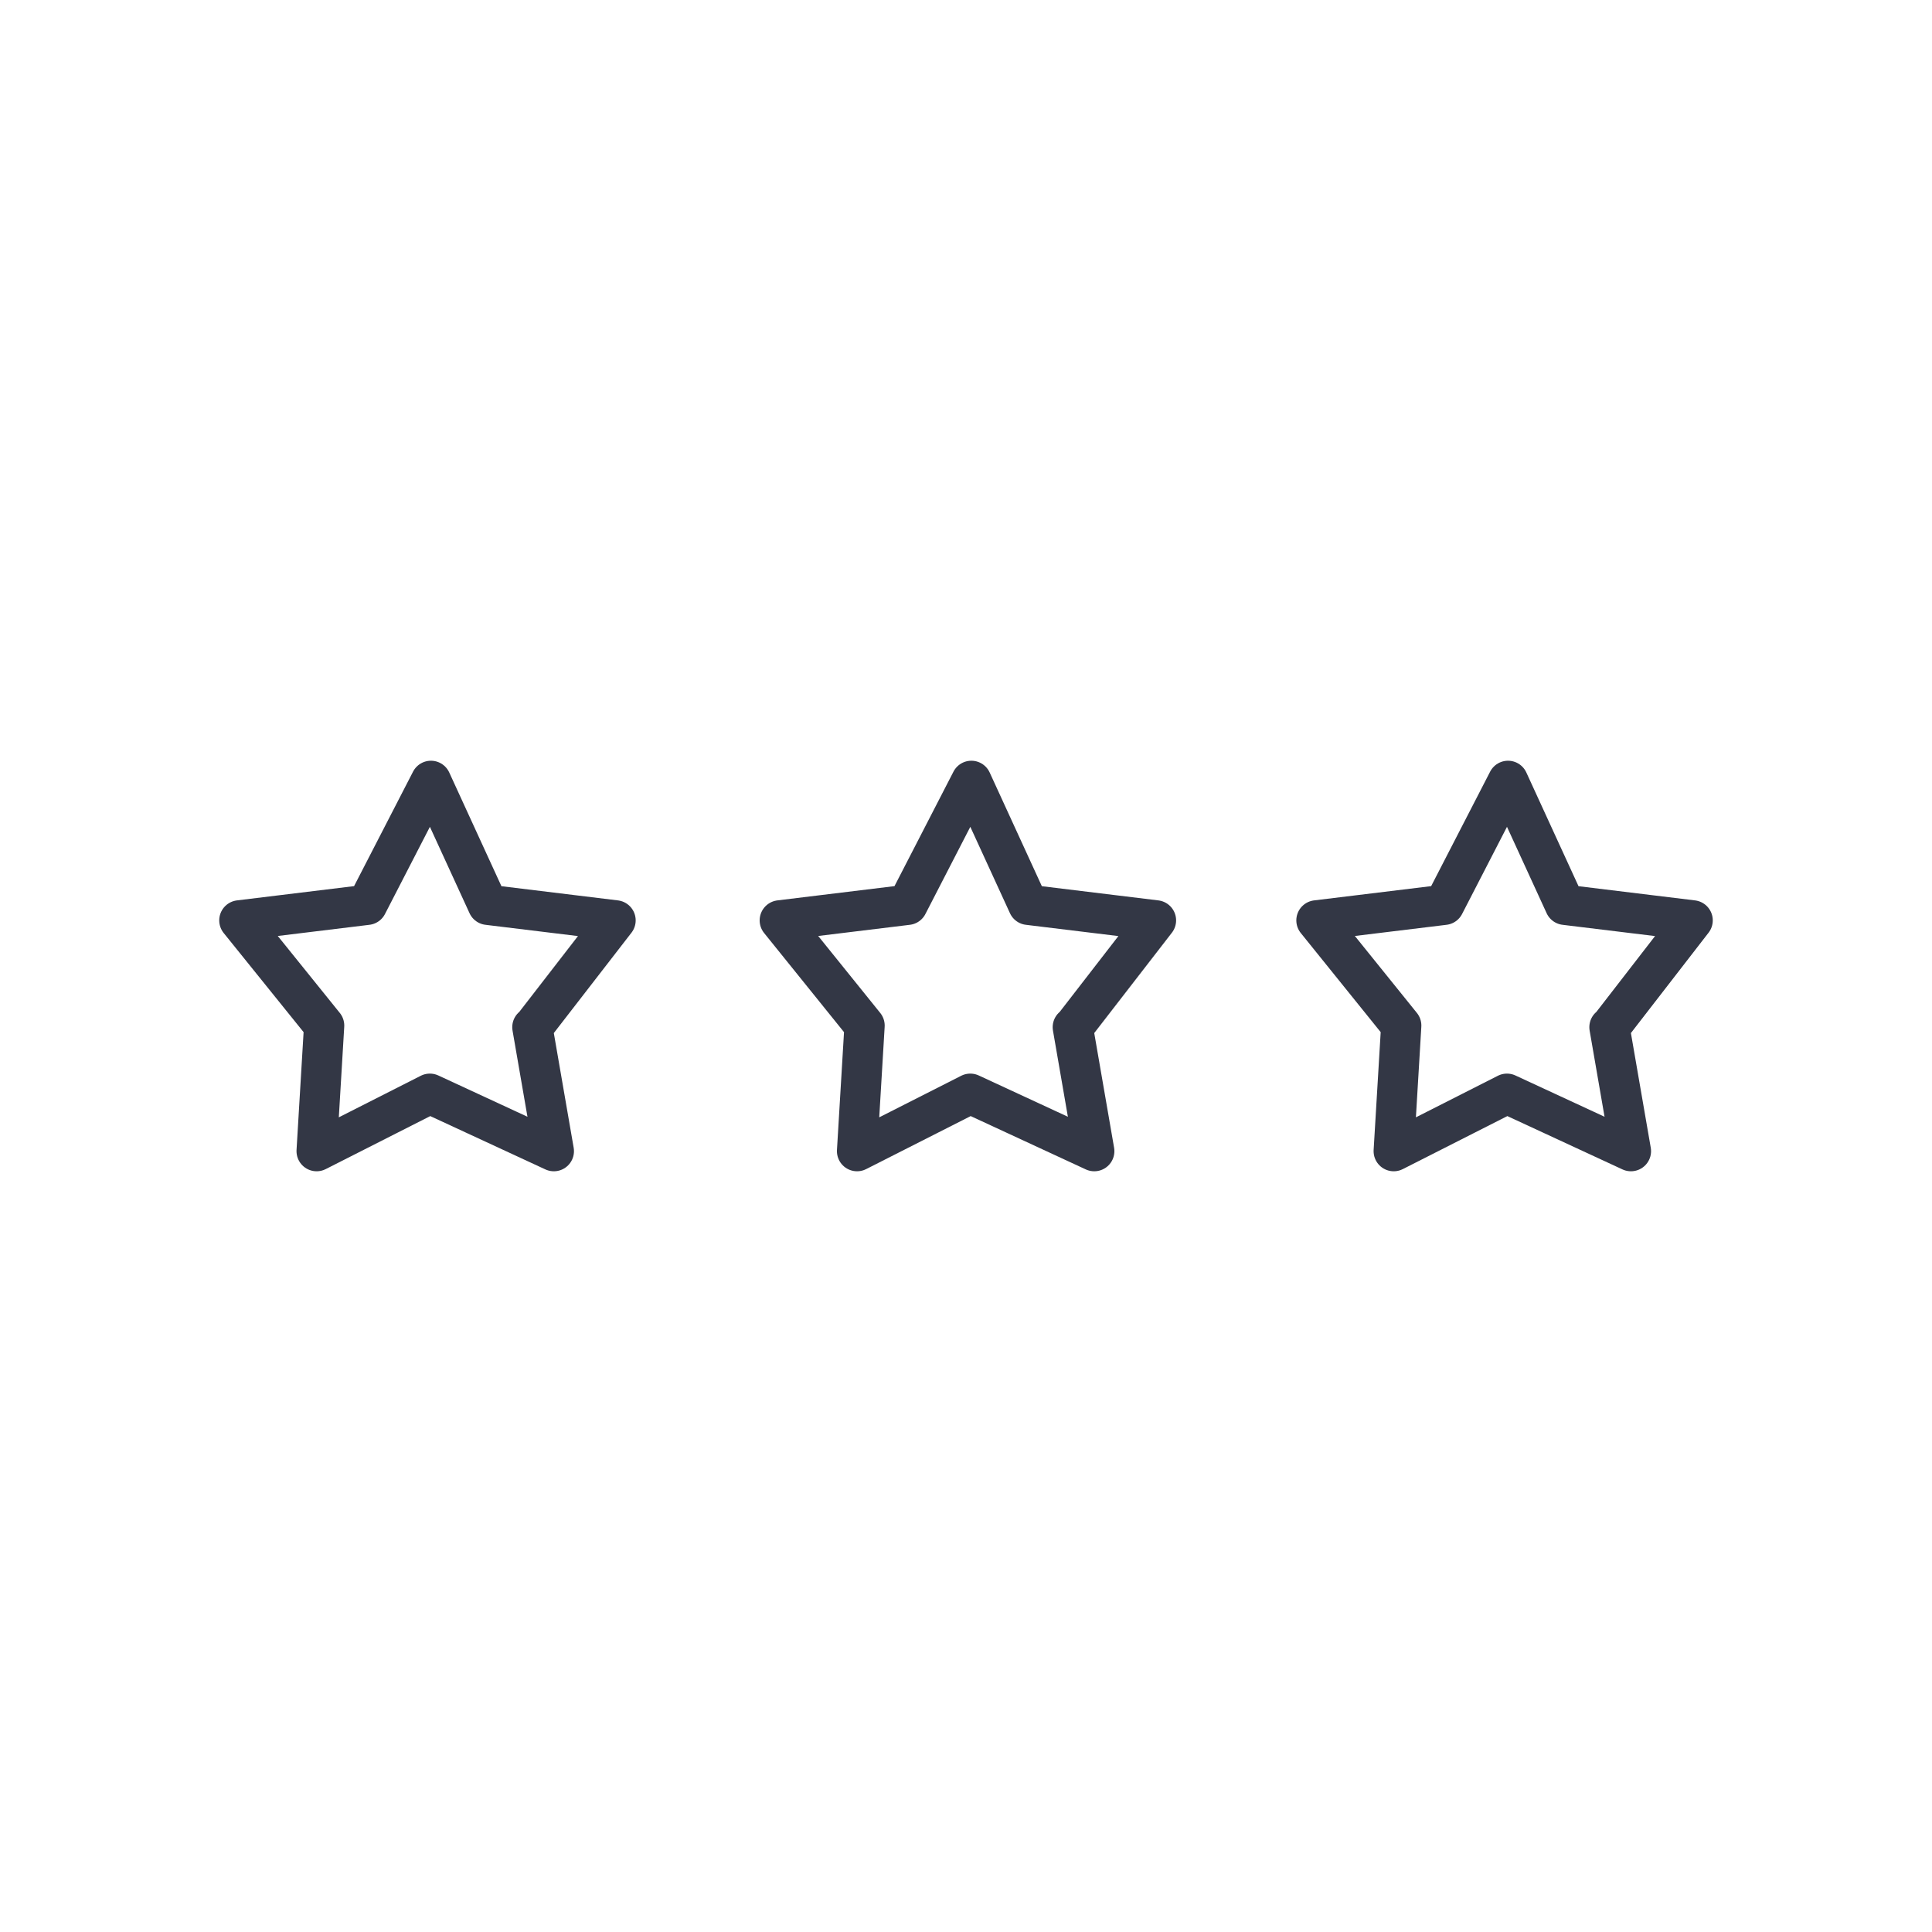
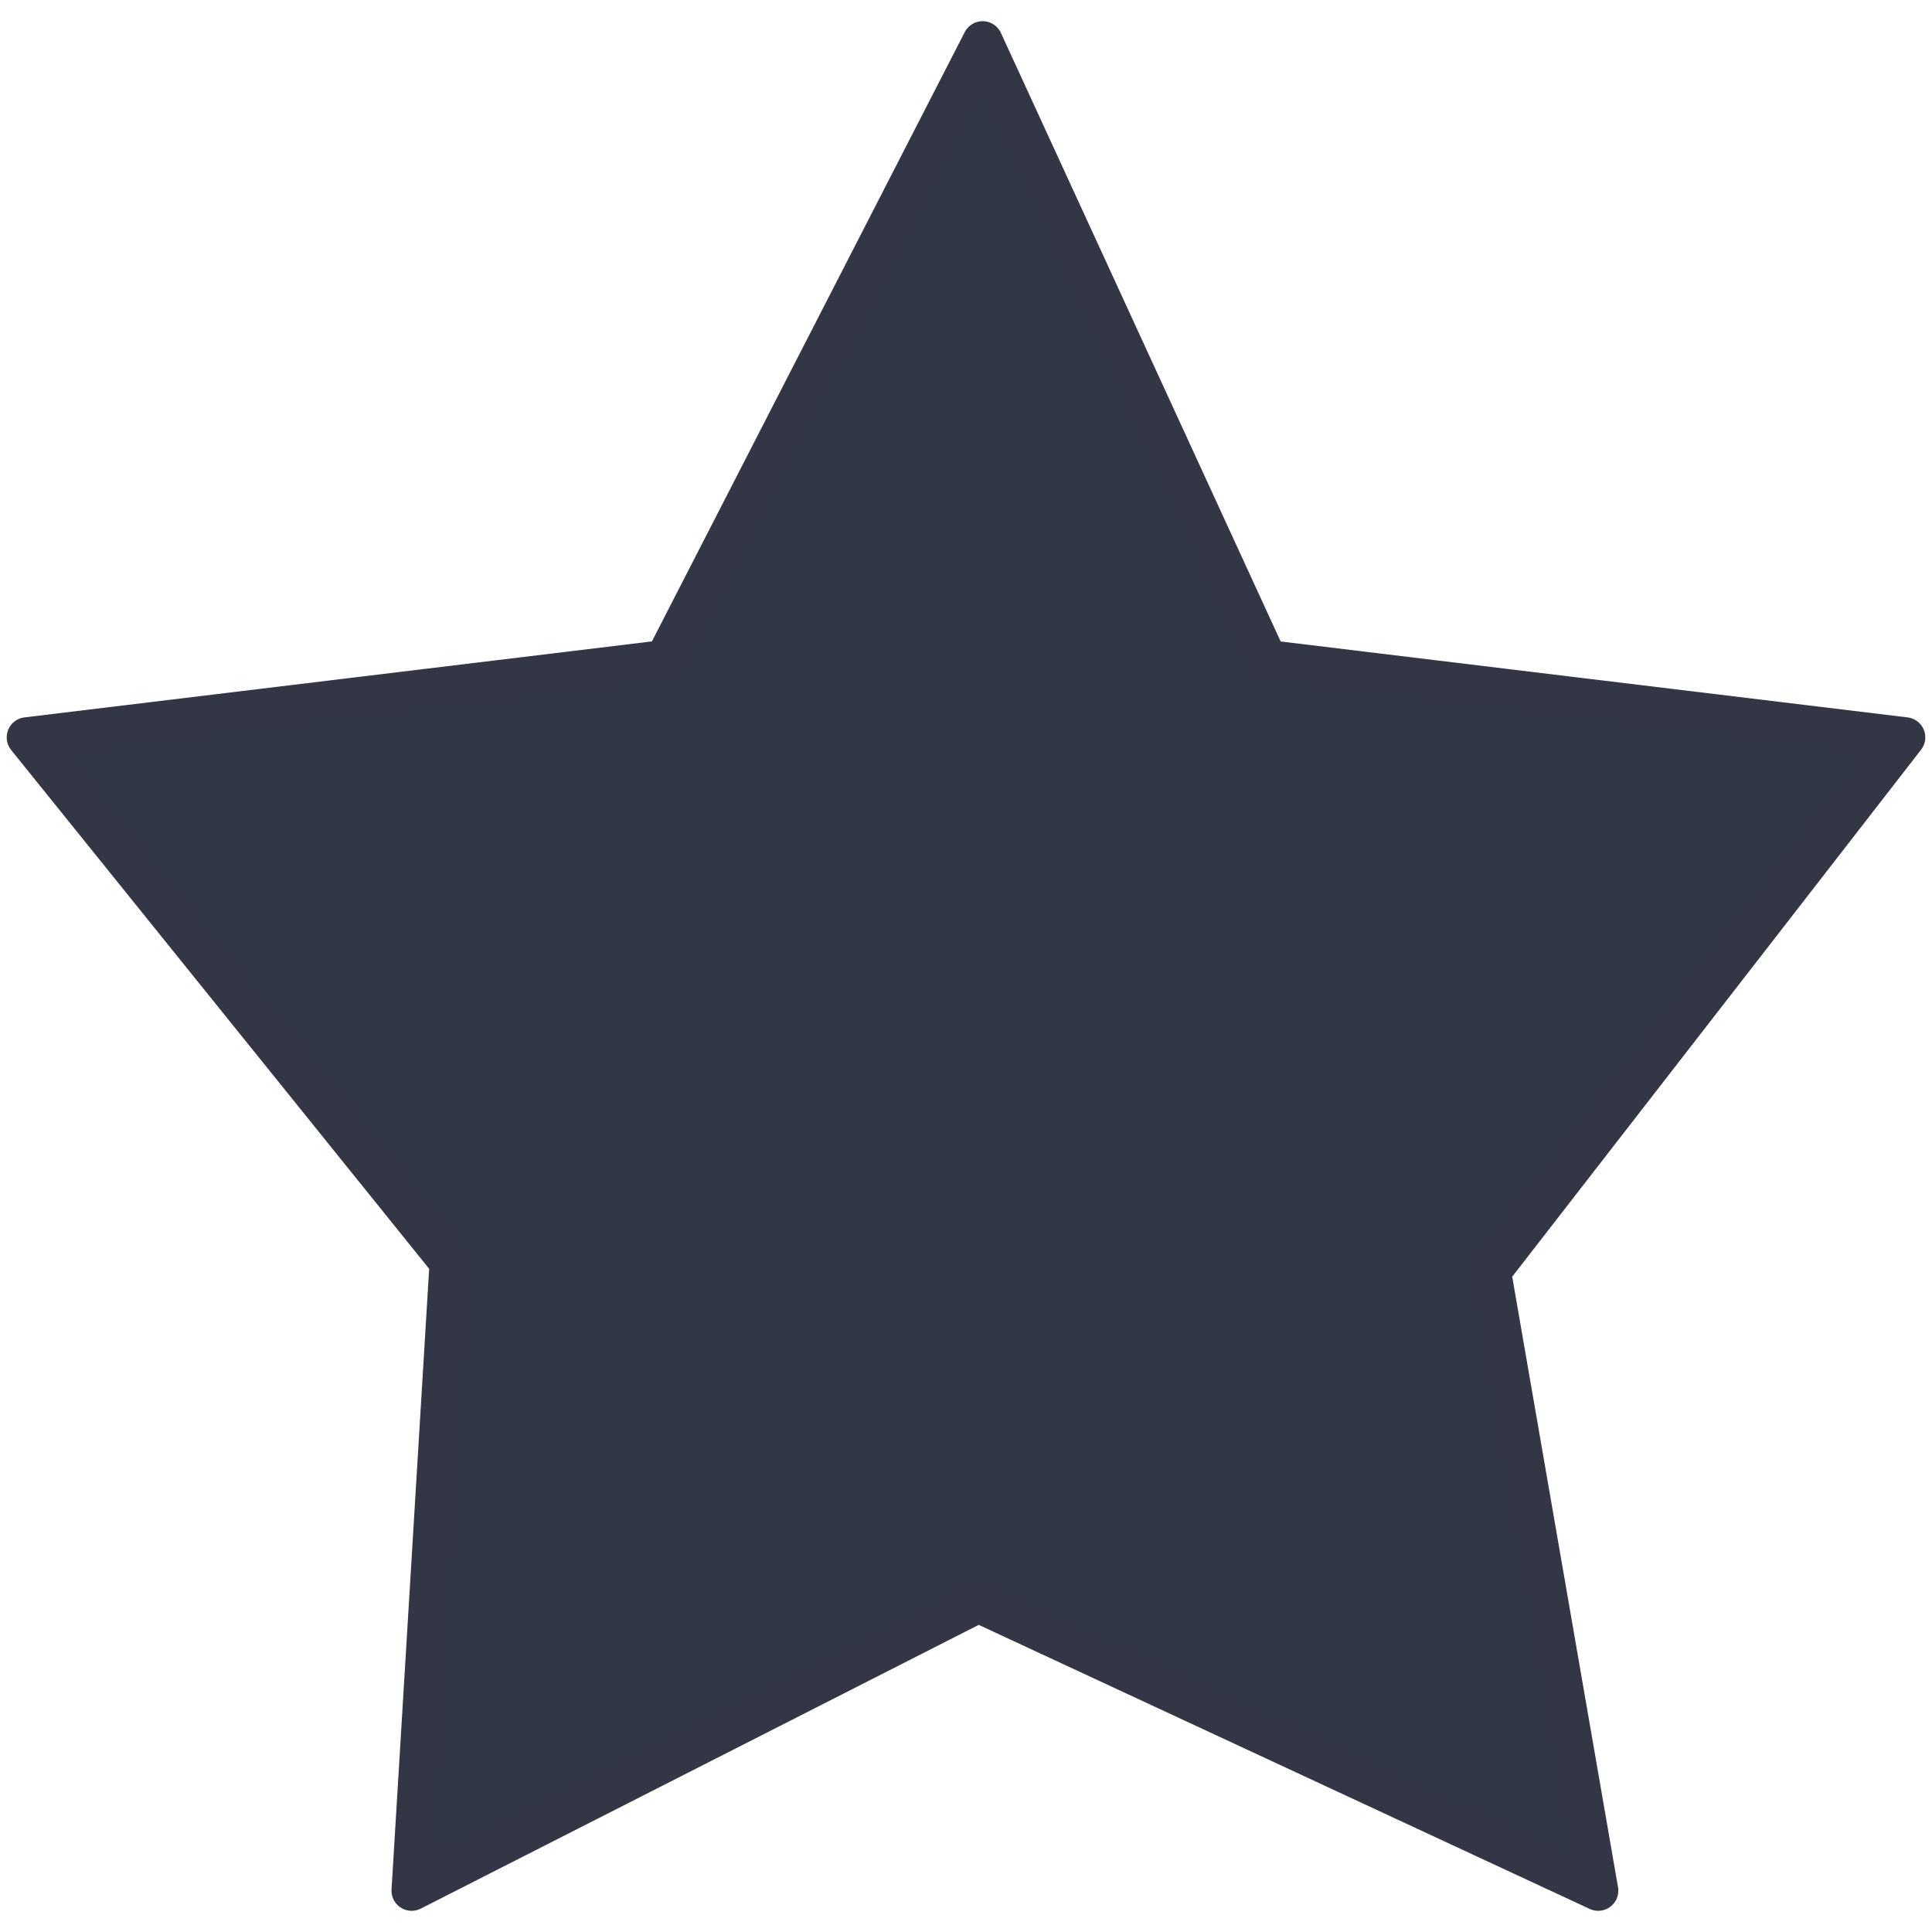
<svg xmlns="http://www.w3.org/2000/svg" id="illustrationen" width="36" height="36" viewBox="0 0 36 36">
  <defs>
-     <style>.cls-1{fill:none;stroke:#333745;stroke-linecap:round;stroke-linejoin:round;stroke-width:.75px;}</style>
+     <style>.cls-1{fill:#323745;stroke:#333745;stroke-linecap:round;stroke-linejoin:round;stroke-width:.75px;}</style>
  </defs>
-   <path id="Shape_185" class="cls-1" d="m19.99,19.14l.4,2.31-2.31-1.07-2.11,1.07.14-2.34-1.58-1.96,2.38-.29,1.19-2.31,1.06,2.31,2.38.29-1.54,1.99Z" />
-   <path id="Shape_185-2" class="cls-1" d="m29.99,19.14l.4,2.31-2.31-1.07-2.11,1.07.14-2.34-1.58-1.96,2.38-.29,1.19-2.31,1.06,2.31,2.38.29-1.54,1.99Z" />
-   <path id="Shape_185-3" class="cls-1" d="m9.92,19.14l.4,2.31-2.31-1.07-2.11,1.07.14-2.34-1.58-1.96,2.38-.29,1.19-2.31,1.06,2.31,2.38.29-1.54,1.99Z" />
+   <path id="Shape_185" class="cls-1" d="m27.78,23.69l2,11.54-11.55-5.37-10.56,5.37.71-11.71L.5,13.74l11.89-1.44L18.31.77l5.3,11.53,11.89,1.44-7.72,9.95Z" />
</svg>
